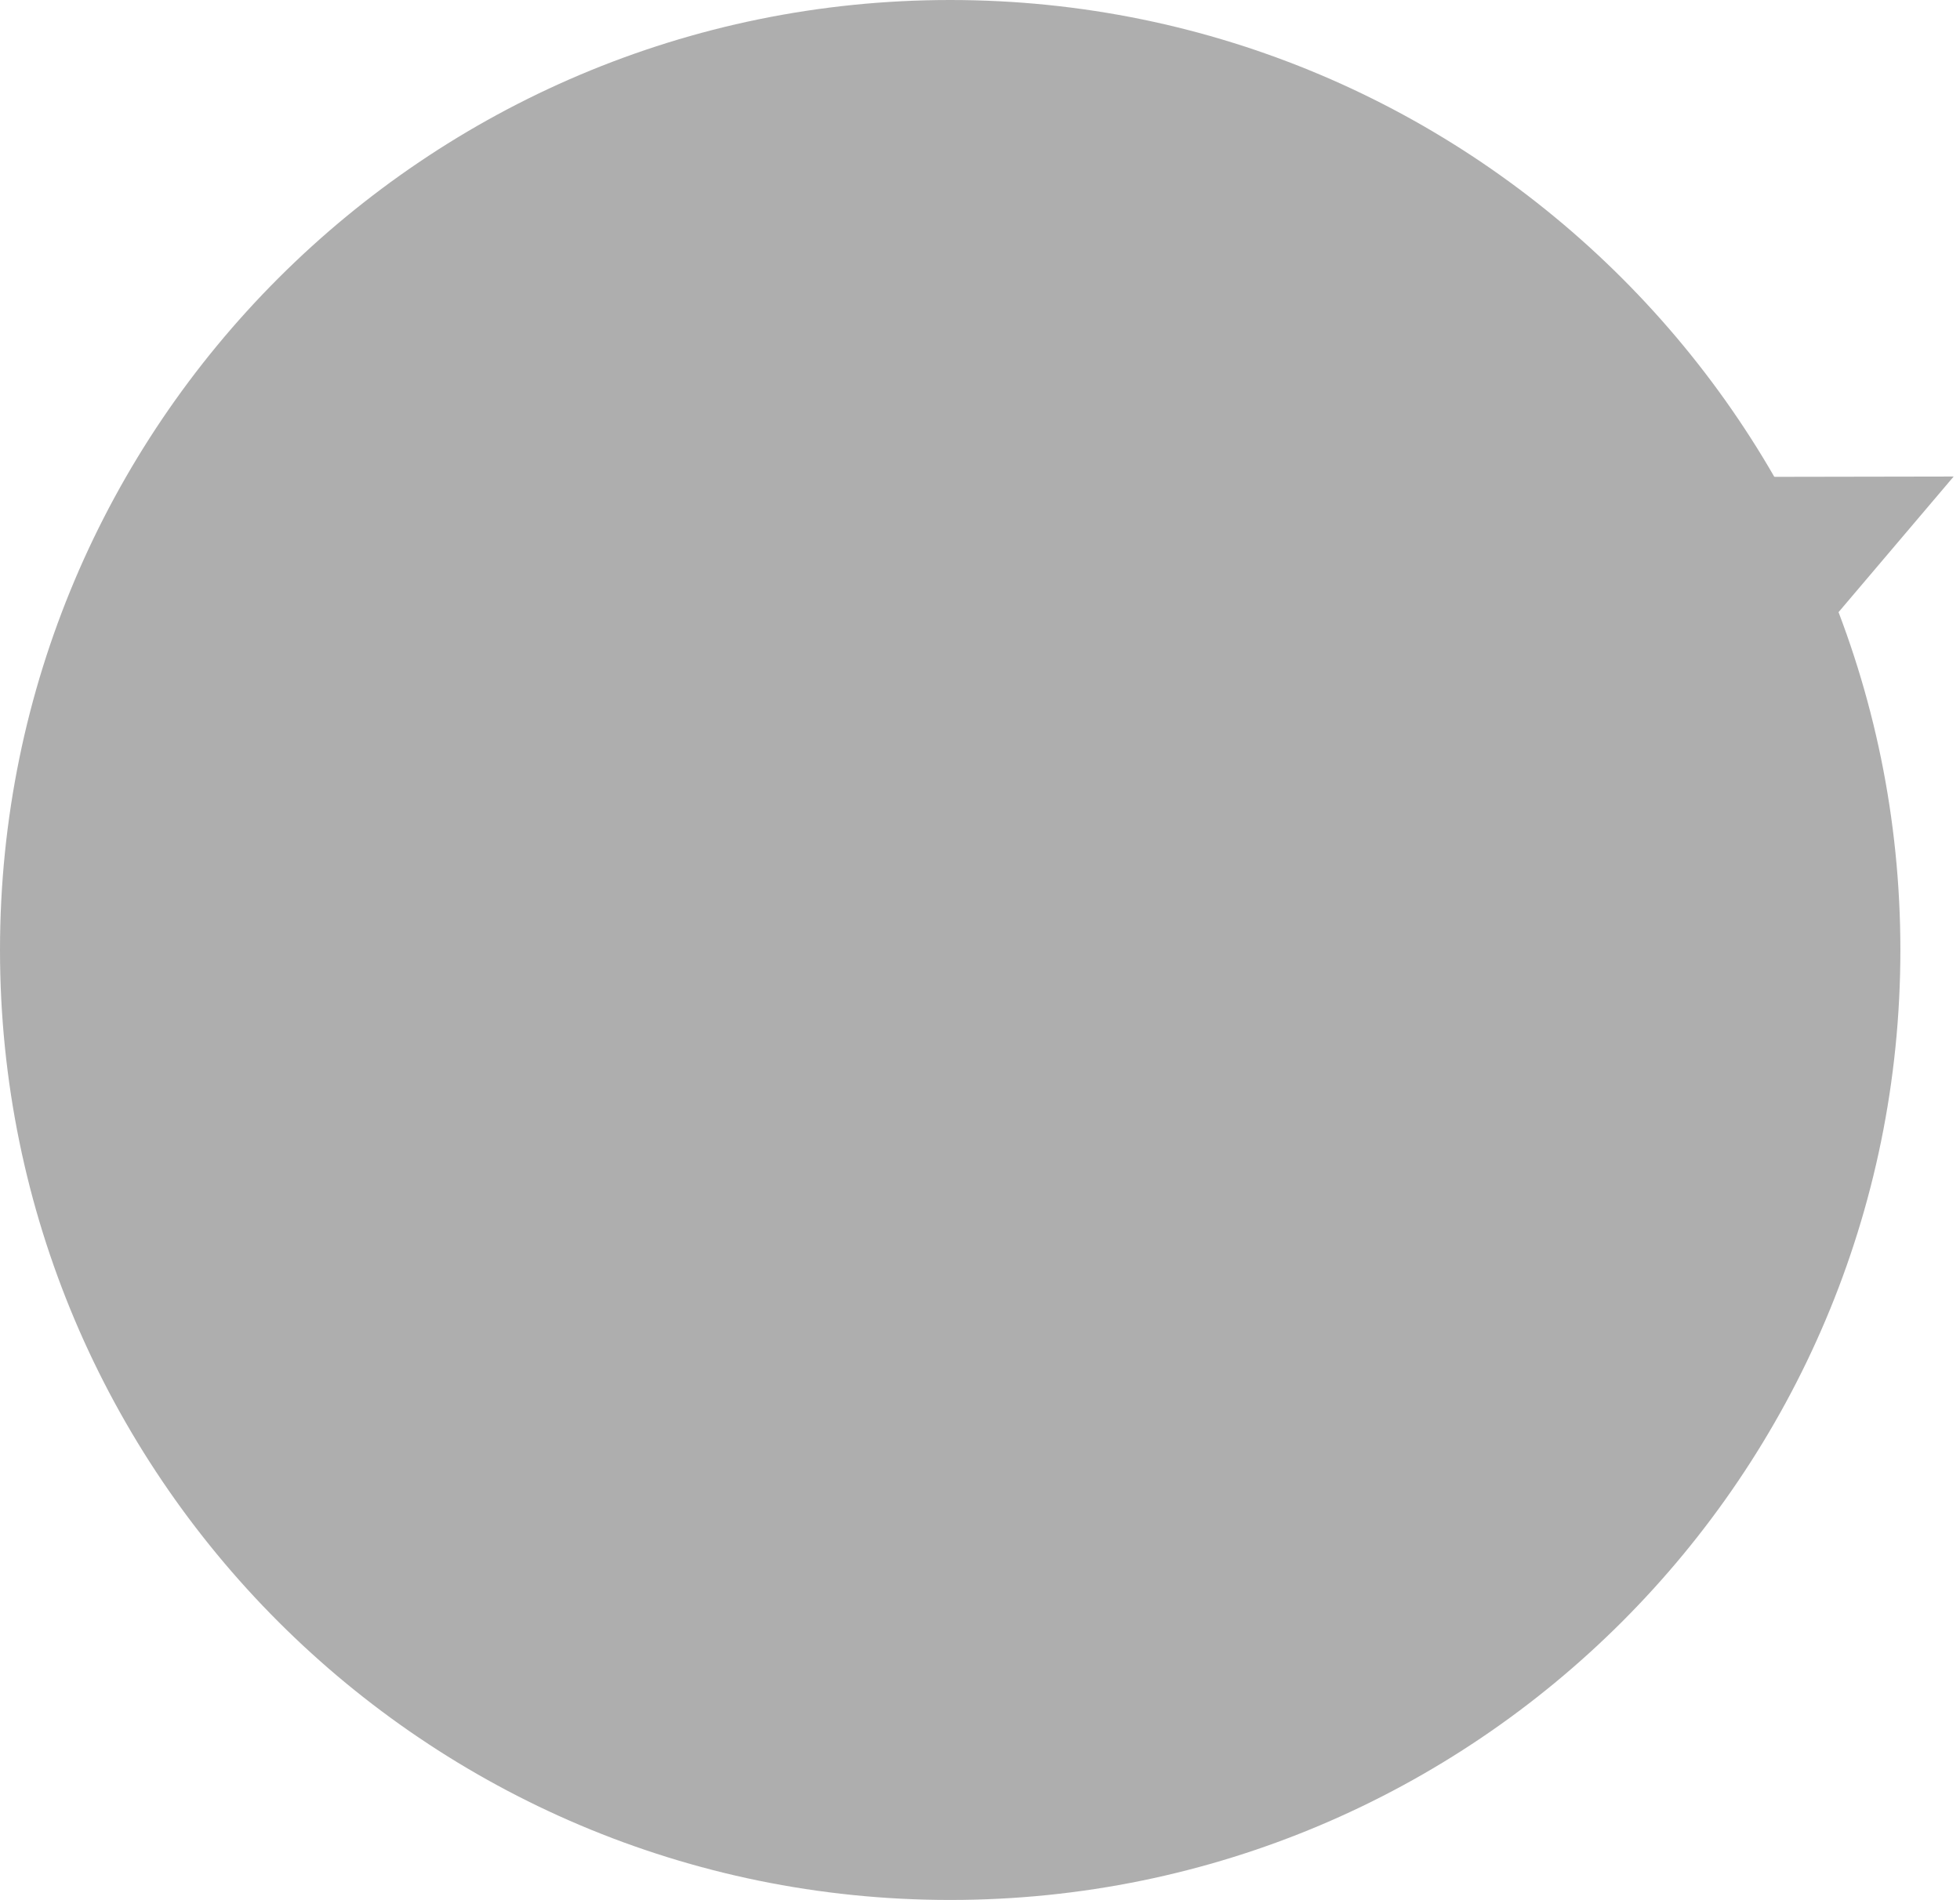
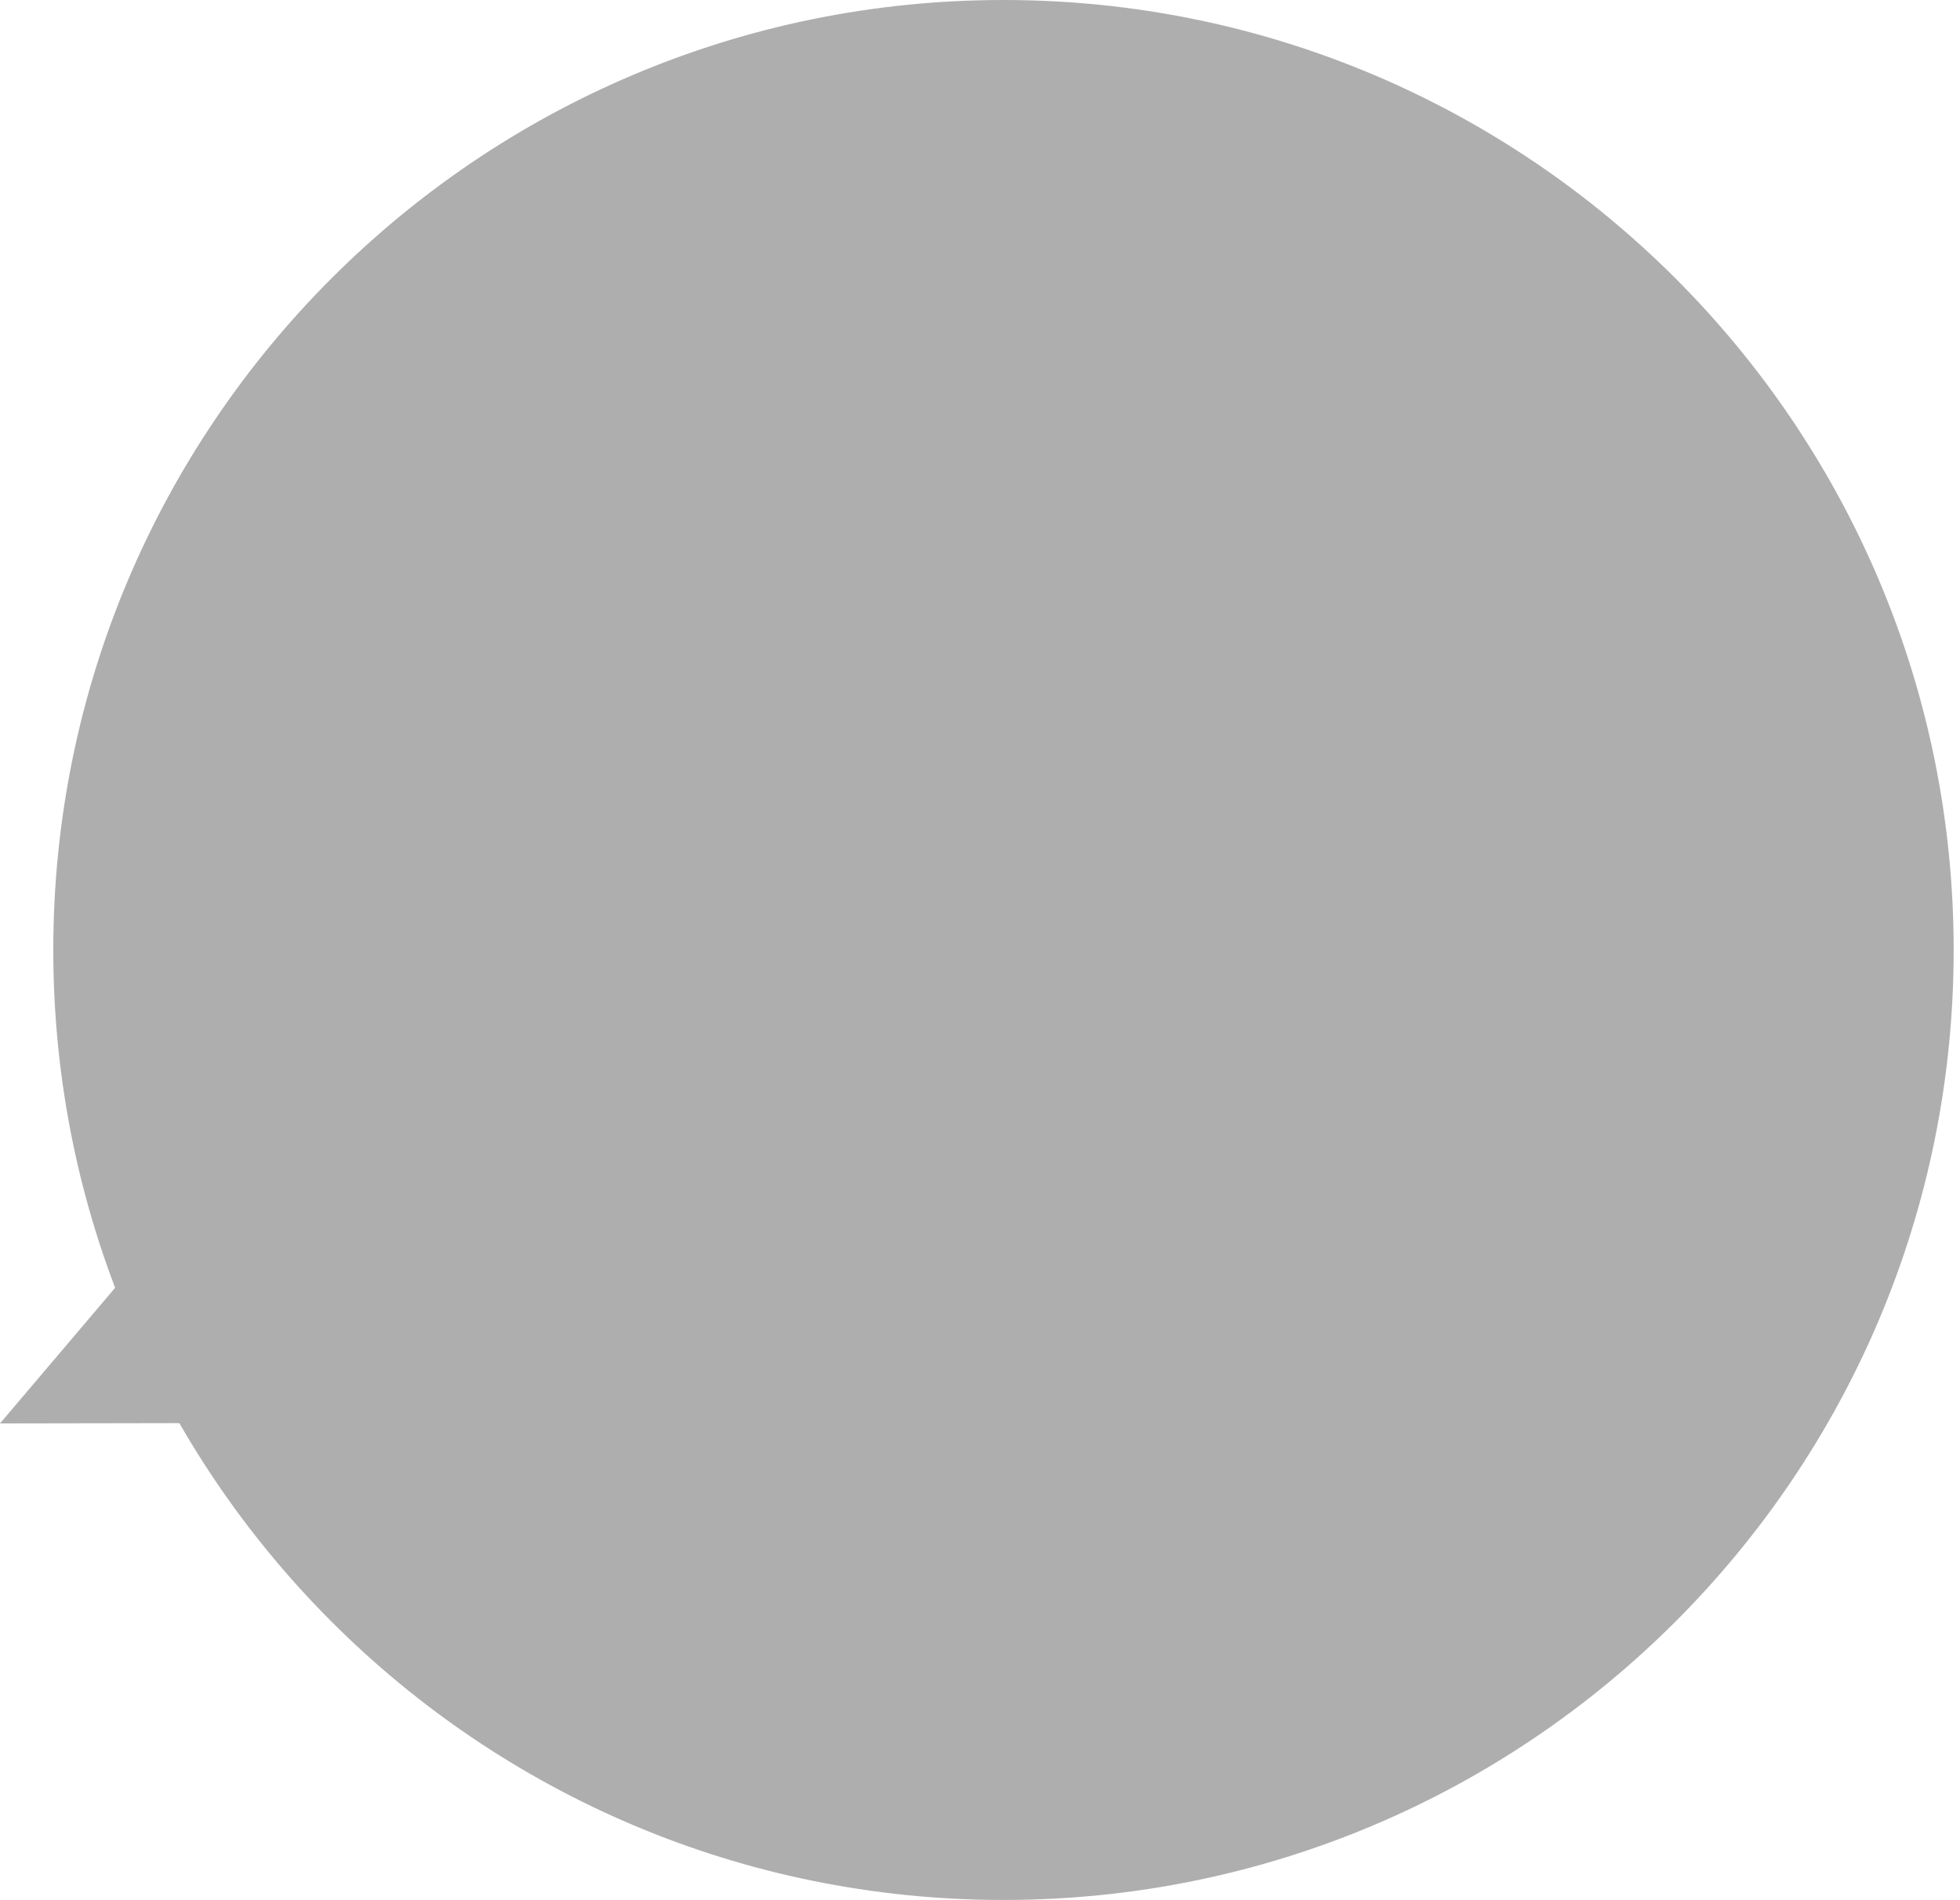
<svg xmlns="http://www.w3.org/2000/svg" width="263" height="255" viewBox="0 0 263 255" fill="none">
  <g opacity="0.35">
-     <path d="M262.151 63.956L232.752 98.601L216.714 64.035L262.151 63.956Z" fill="#181818" />
-     <path d="M255 127.5C255 197.916 197.916 255 127.5 255C57.084 255 0 197.916 0 127.5C0 57.084 57.084 0 127.5 0C197.916 0 255 57.084 255 127.5Z" fill="#181818" />
+     <path d="M-0.001 191.044L29.399 156.399L45.437 190.965L-0.001 191.044Z" fill="#181818" />
+     <path d="M7.15 127.5C7.15 57.084 64.234 0 134.65 0C205.067 0 262.15 57.084 262.15 127.5C262.15 197.916 205.067 255 134.65 255C64.234 255 7.15 197.916 7.15 127.5Z" fill="#181818" />
  </g>
</svg>
